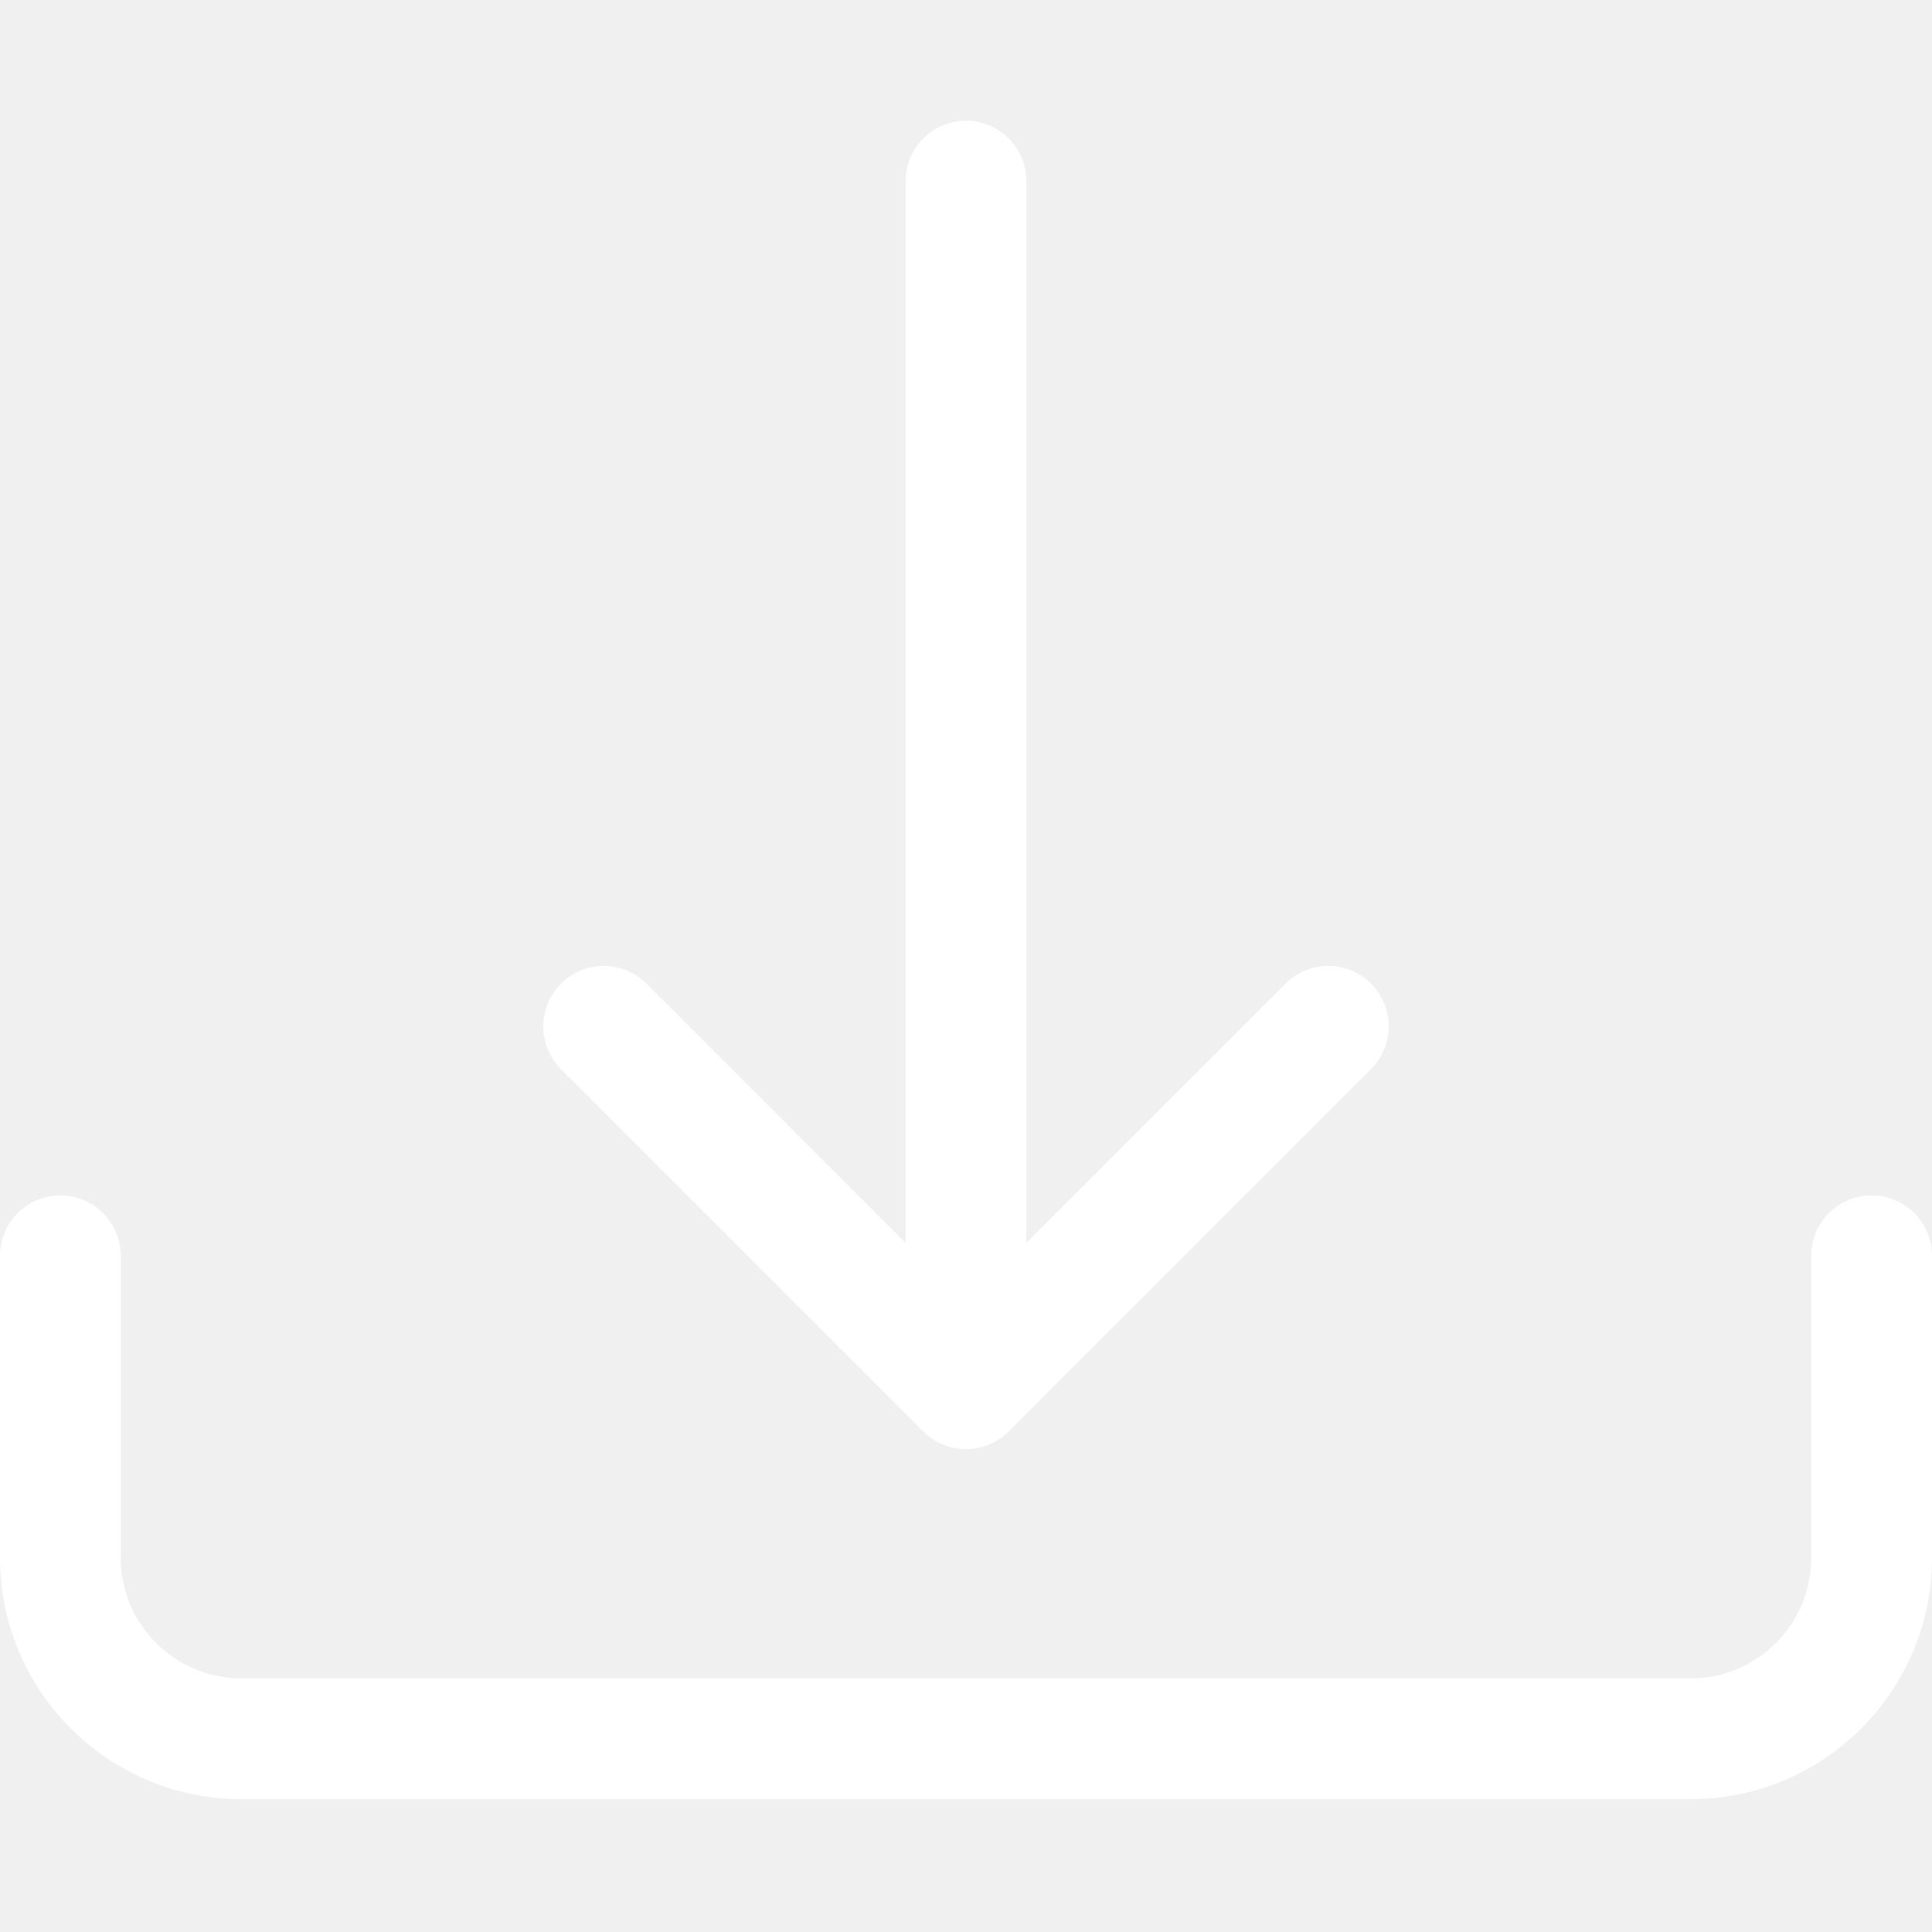
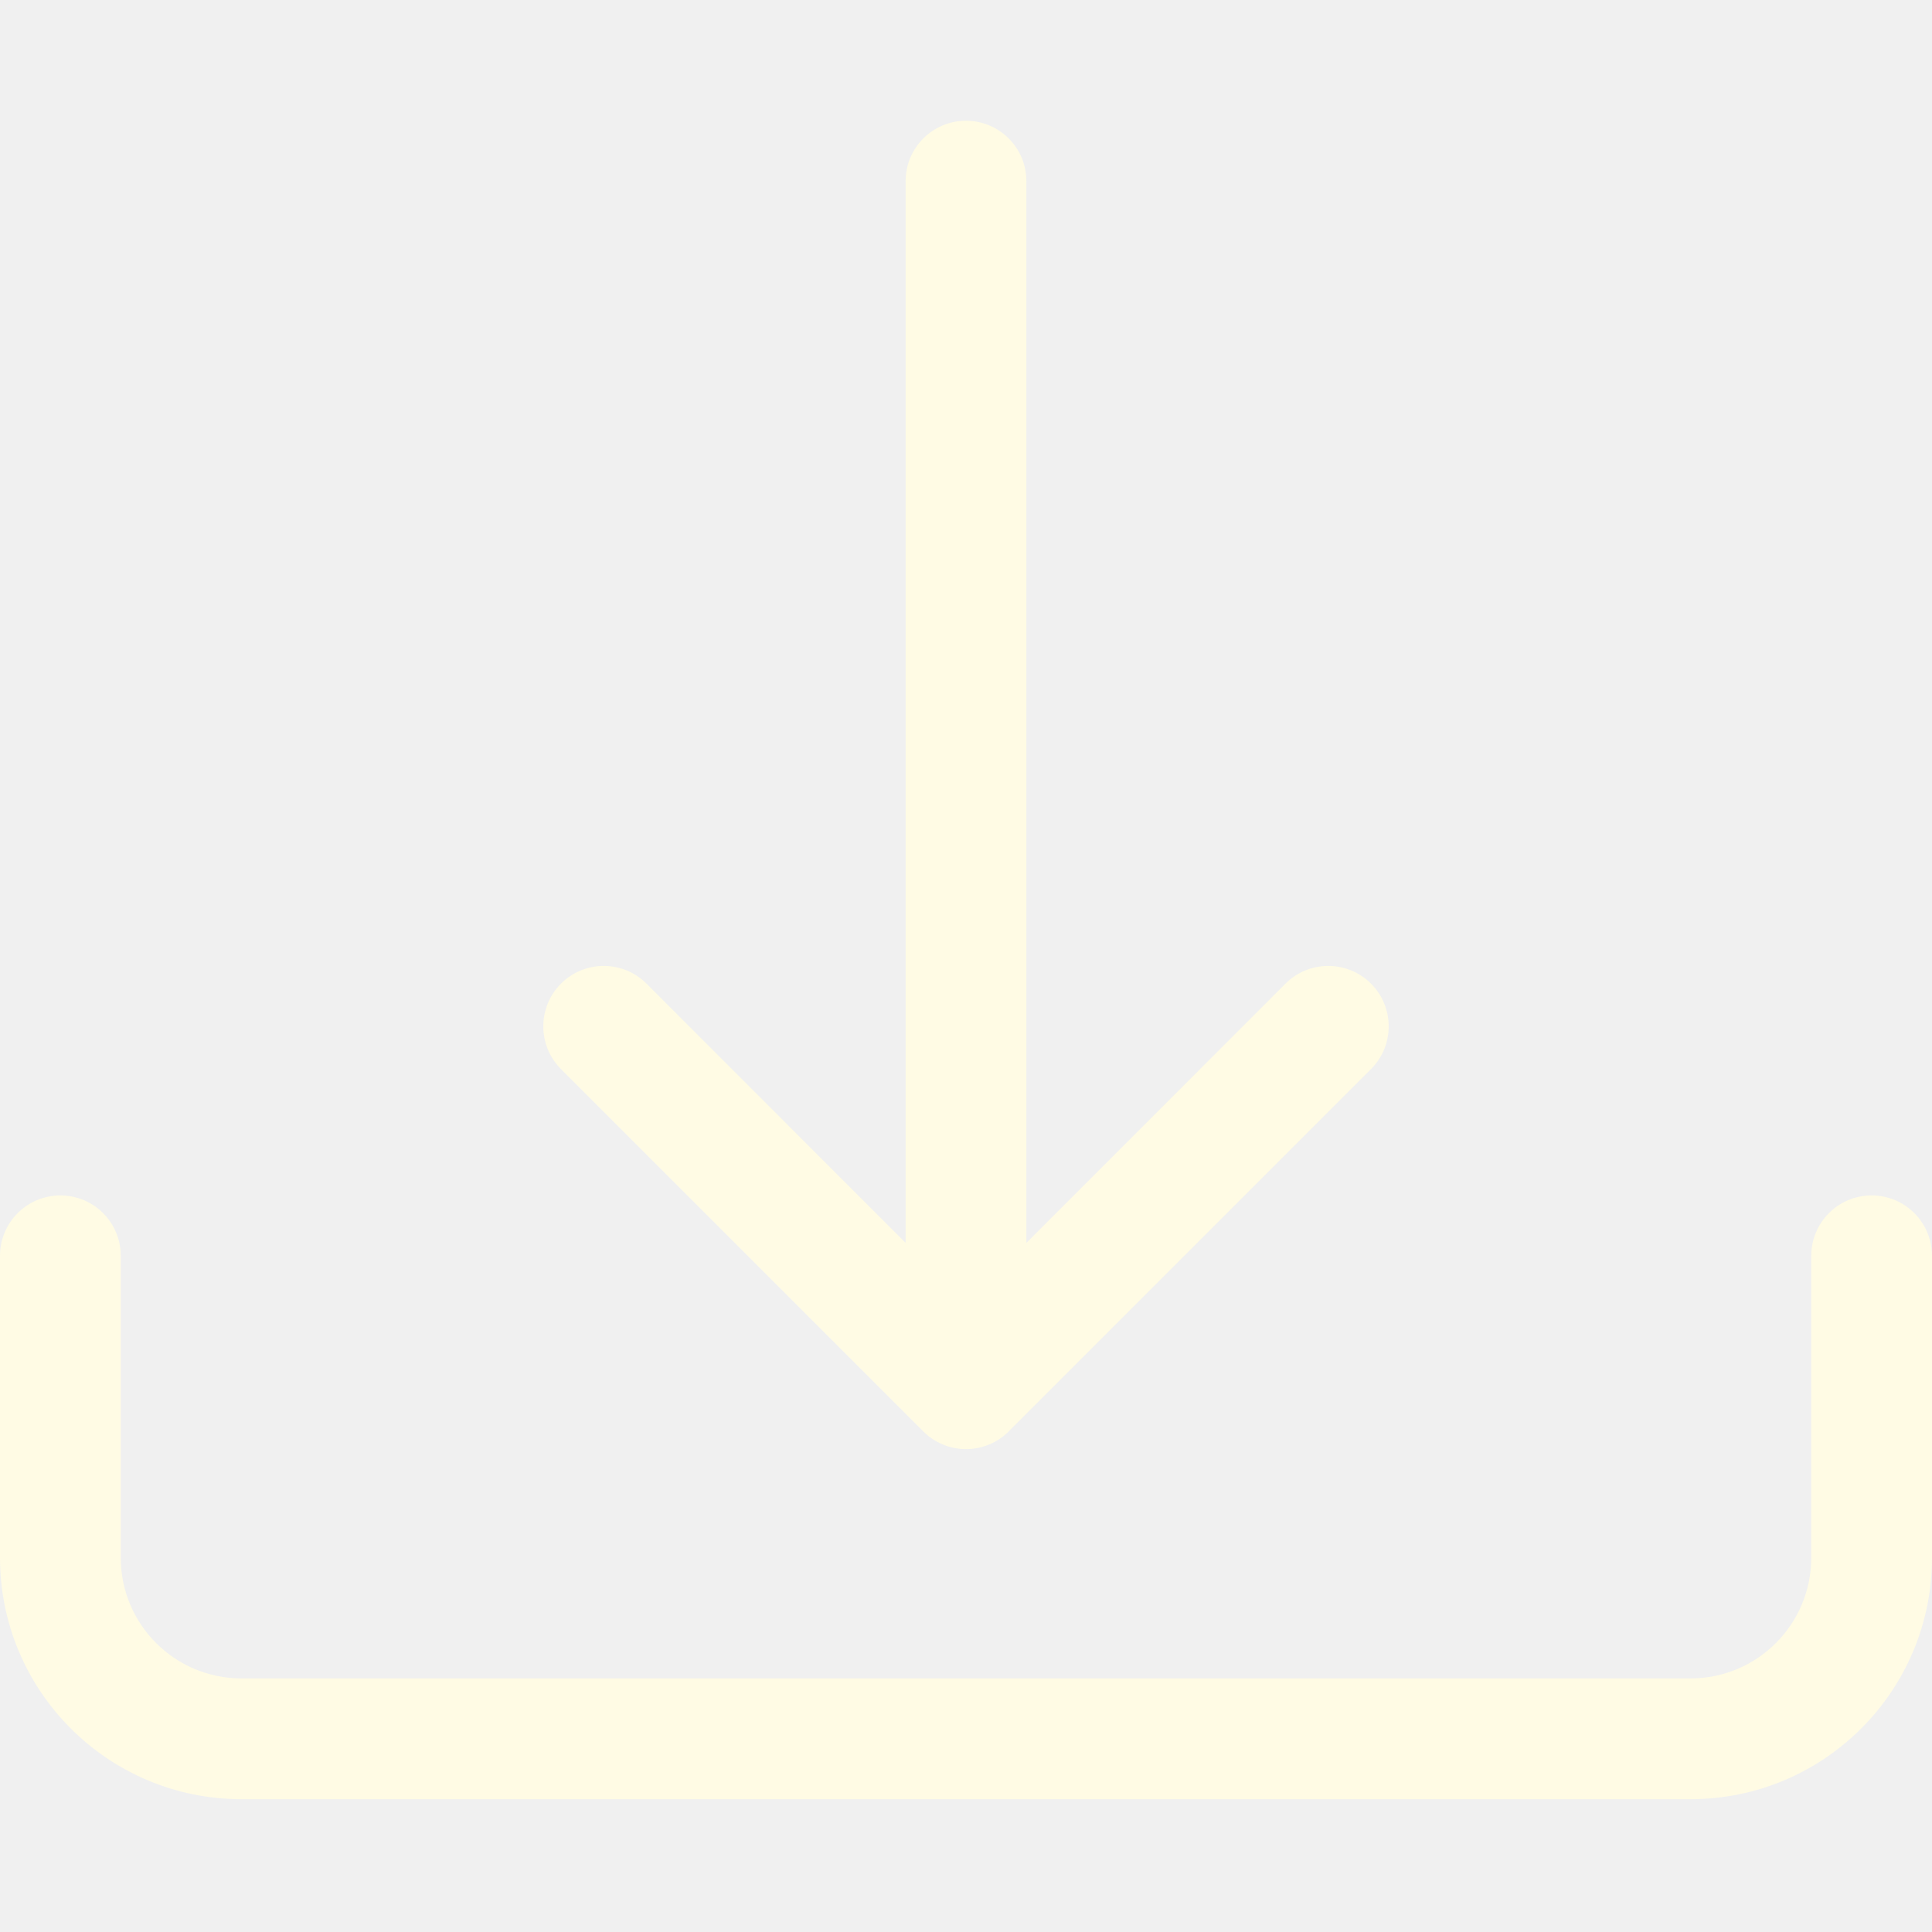
<svg xmlns="http://www.w3.org/2000/svg" width="16" height="16" class="bi bi-download" fill="currentColor">
  <g>
-     <path fill="#ffffff" id="svg_1" d="m0.5,9.9a0.5,0.5 0 0 1 0.5,0.5l0,2.5a1,1 0 0 0 1,1l12,0a1,1 0 0 0 1,-1l0,-2.5a0.5,0.5 0 0 1 1,0l0,2.5a2,2 0 0 1 -2,2l-12,0a2,2 0 0 1 -2,-2l0,-2.5a0.5,0.5 0 0 1 0.5,-0.5z" />
-     <path fill="#ffffff" id="svg_2" d="m7.646,11.854a0.5,0.5 0 0 0 0.708,0l3,-3a0.5,0.5 0 0 0 -0.708,-0.708l-2.146,2.147l0,-8.793a0.5,0.5 0 0 0 -1,0l0,8.793l-2.146,-2.147a0.5,0.5 0 1 0 -0.708,0.708l3,3z" />
+     <path fill="#FFFBE4" id="svg_1" d="m0.5,9.9a0.5,0.5 0 0 1 0.5,0.5l0,2.5a1,1 0 0 0 1,1l12,0a1,1 0 0 0 1,-1l0,-2.5a0.5,0.5 0 0 1 1,0l0,2.5a2,2 0 0 1 -2,2l-12,0a2,2 0 0 1 -2,-2l0,-2.5a0.5,0.5 0 0 1 0.5,-0.5z" />
+     <path fill="#FFFBE4" id="svg_2" d="m7.646,11.854a0.5,0.5 0 0 0 0.708,0l3,-3a0.5,0.5 0 0 0 -0.708,-0.708l-2.146,2.147l0,-8.793a0.5,0.5 0 0 0 -1,0l0,8.793l-2.146,-2.147a0.5,0.5 0 1 0 -0.708,0.708l3,3z" />
  </g>
</svg>
